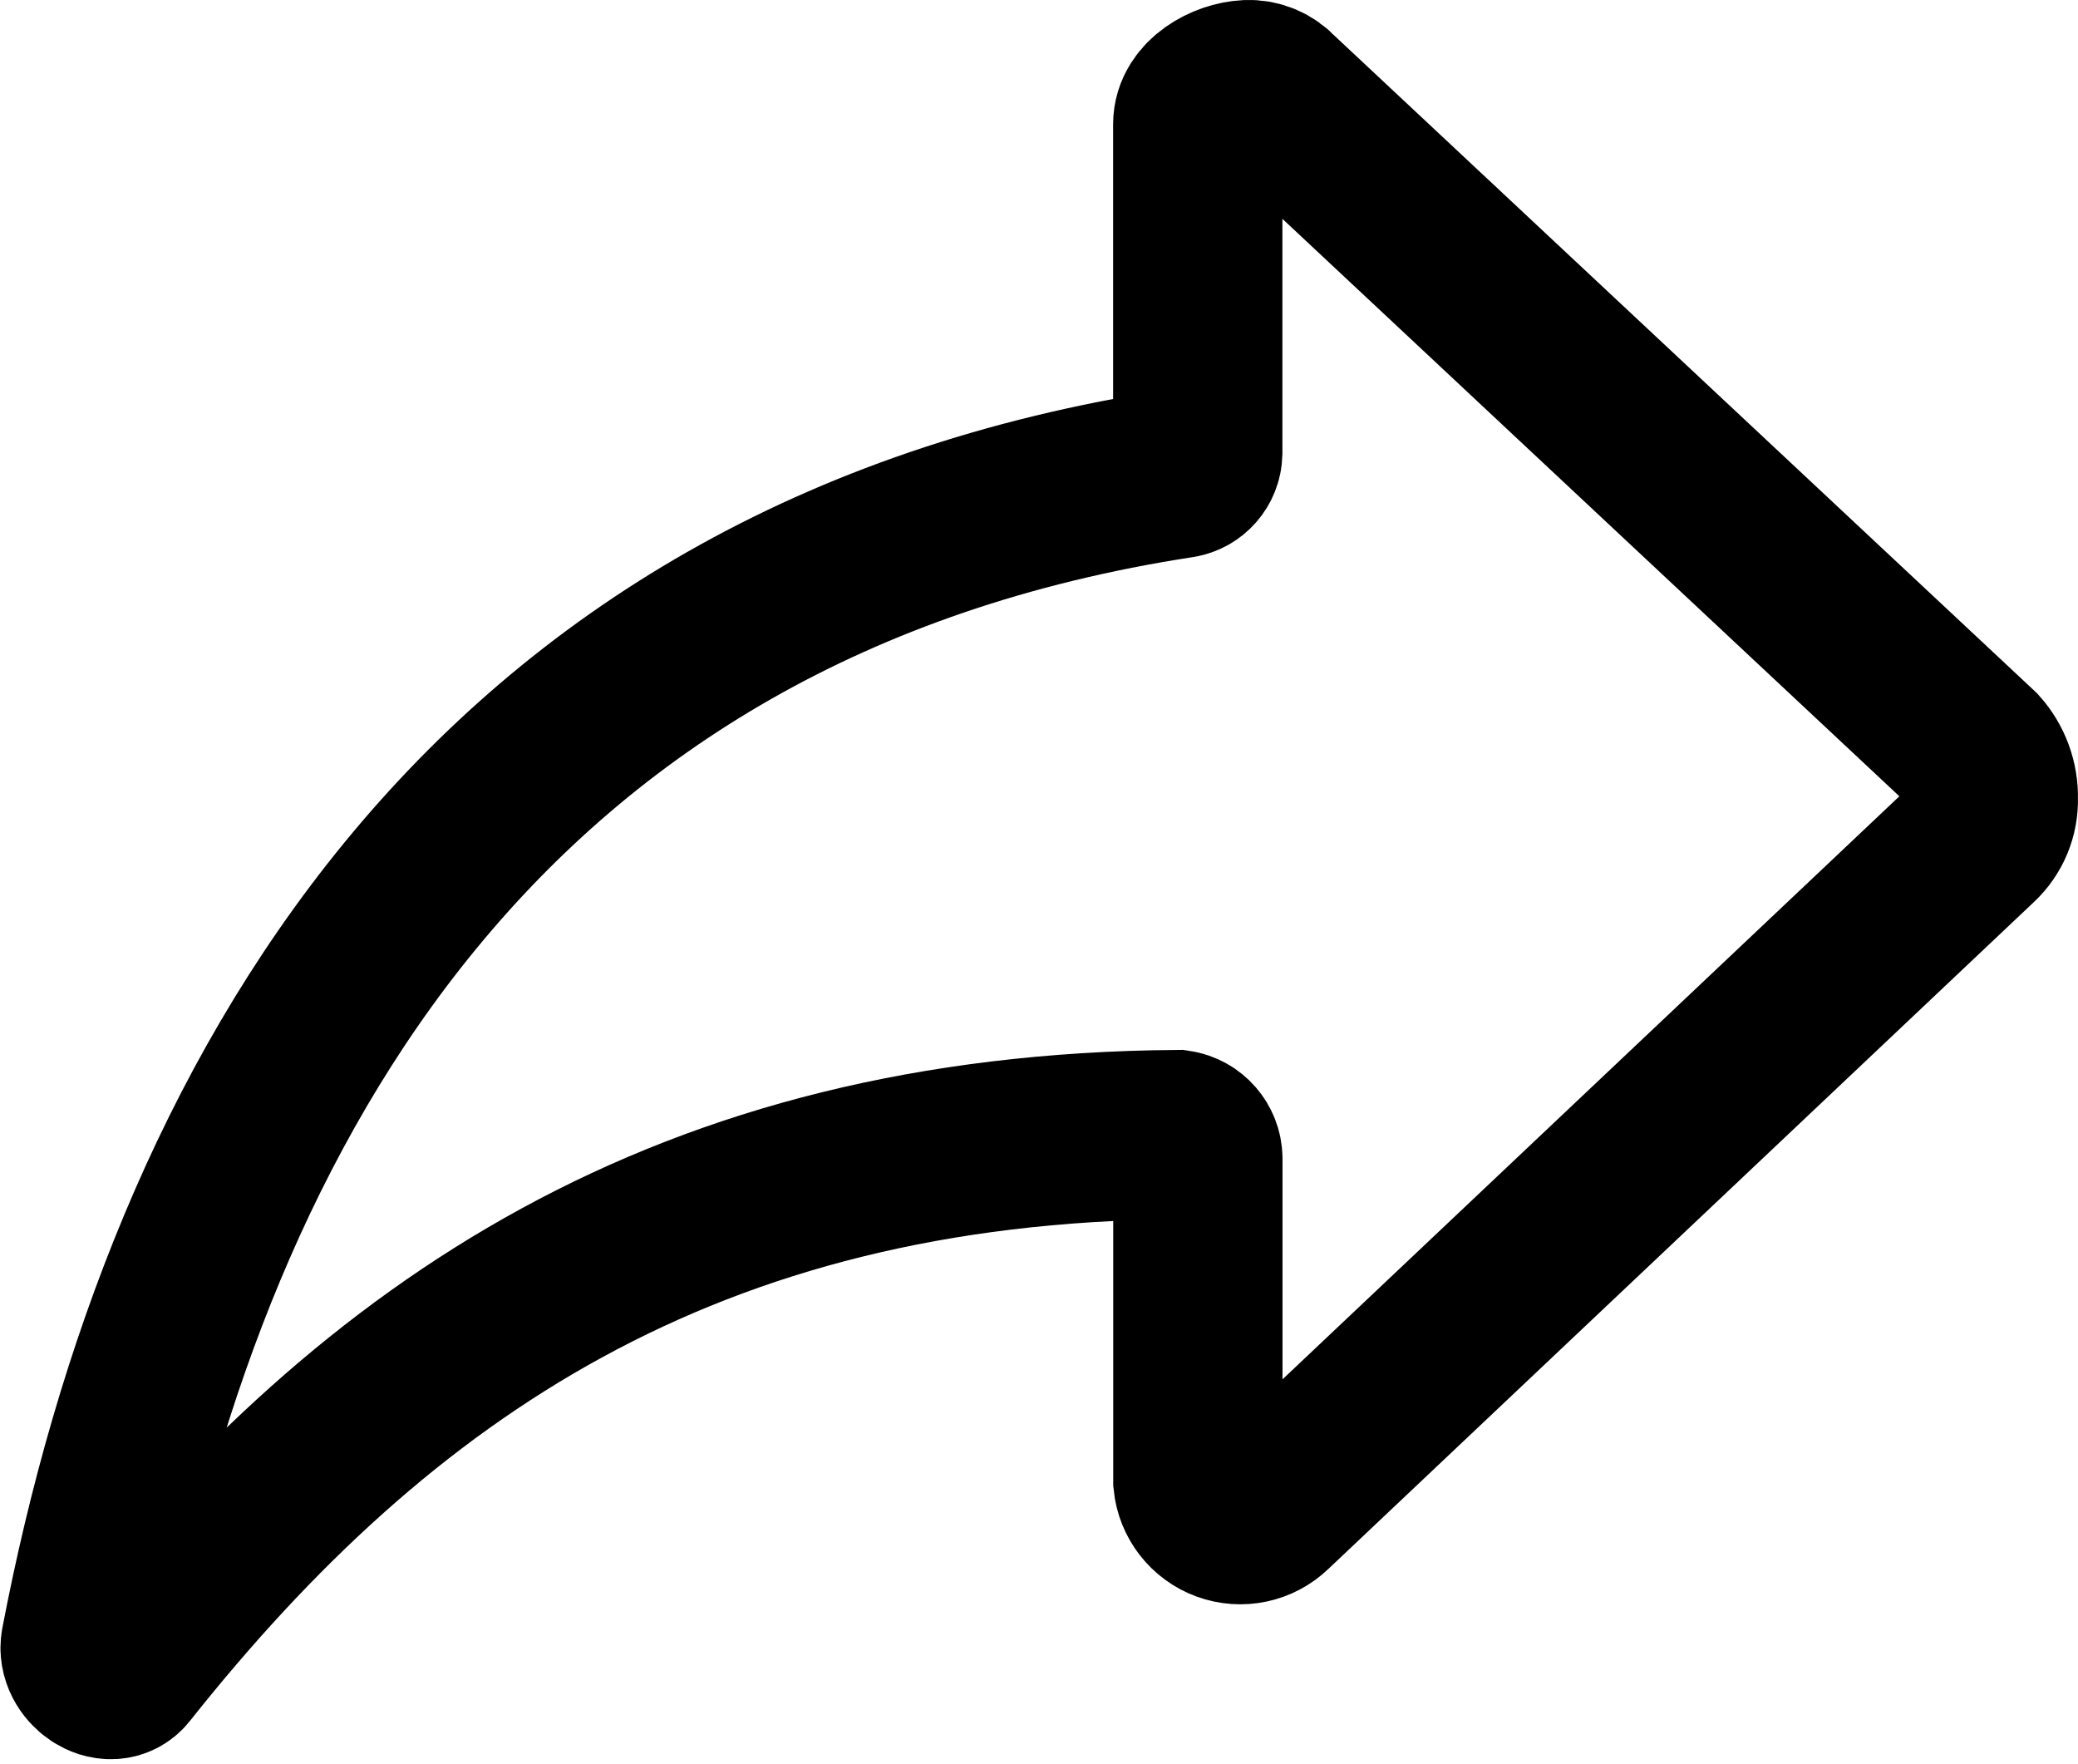
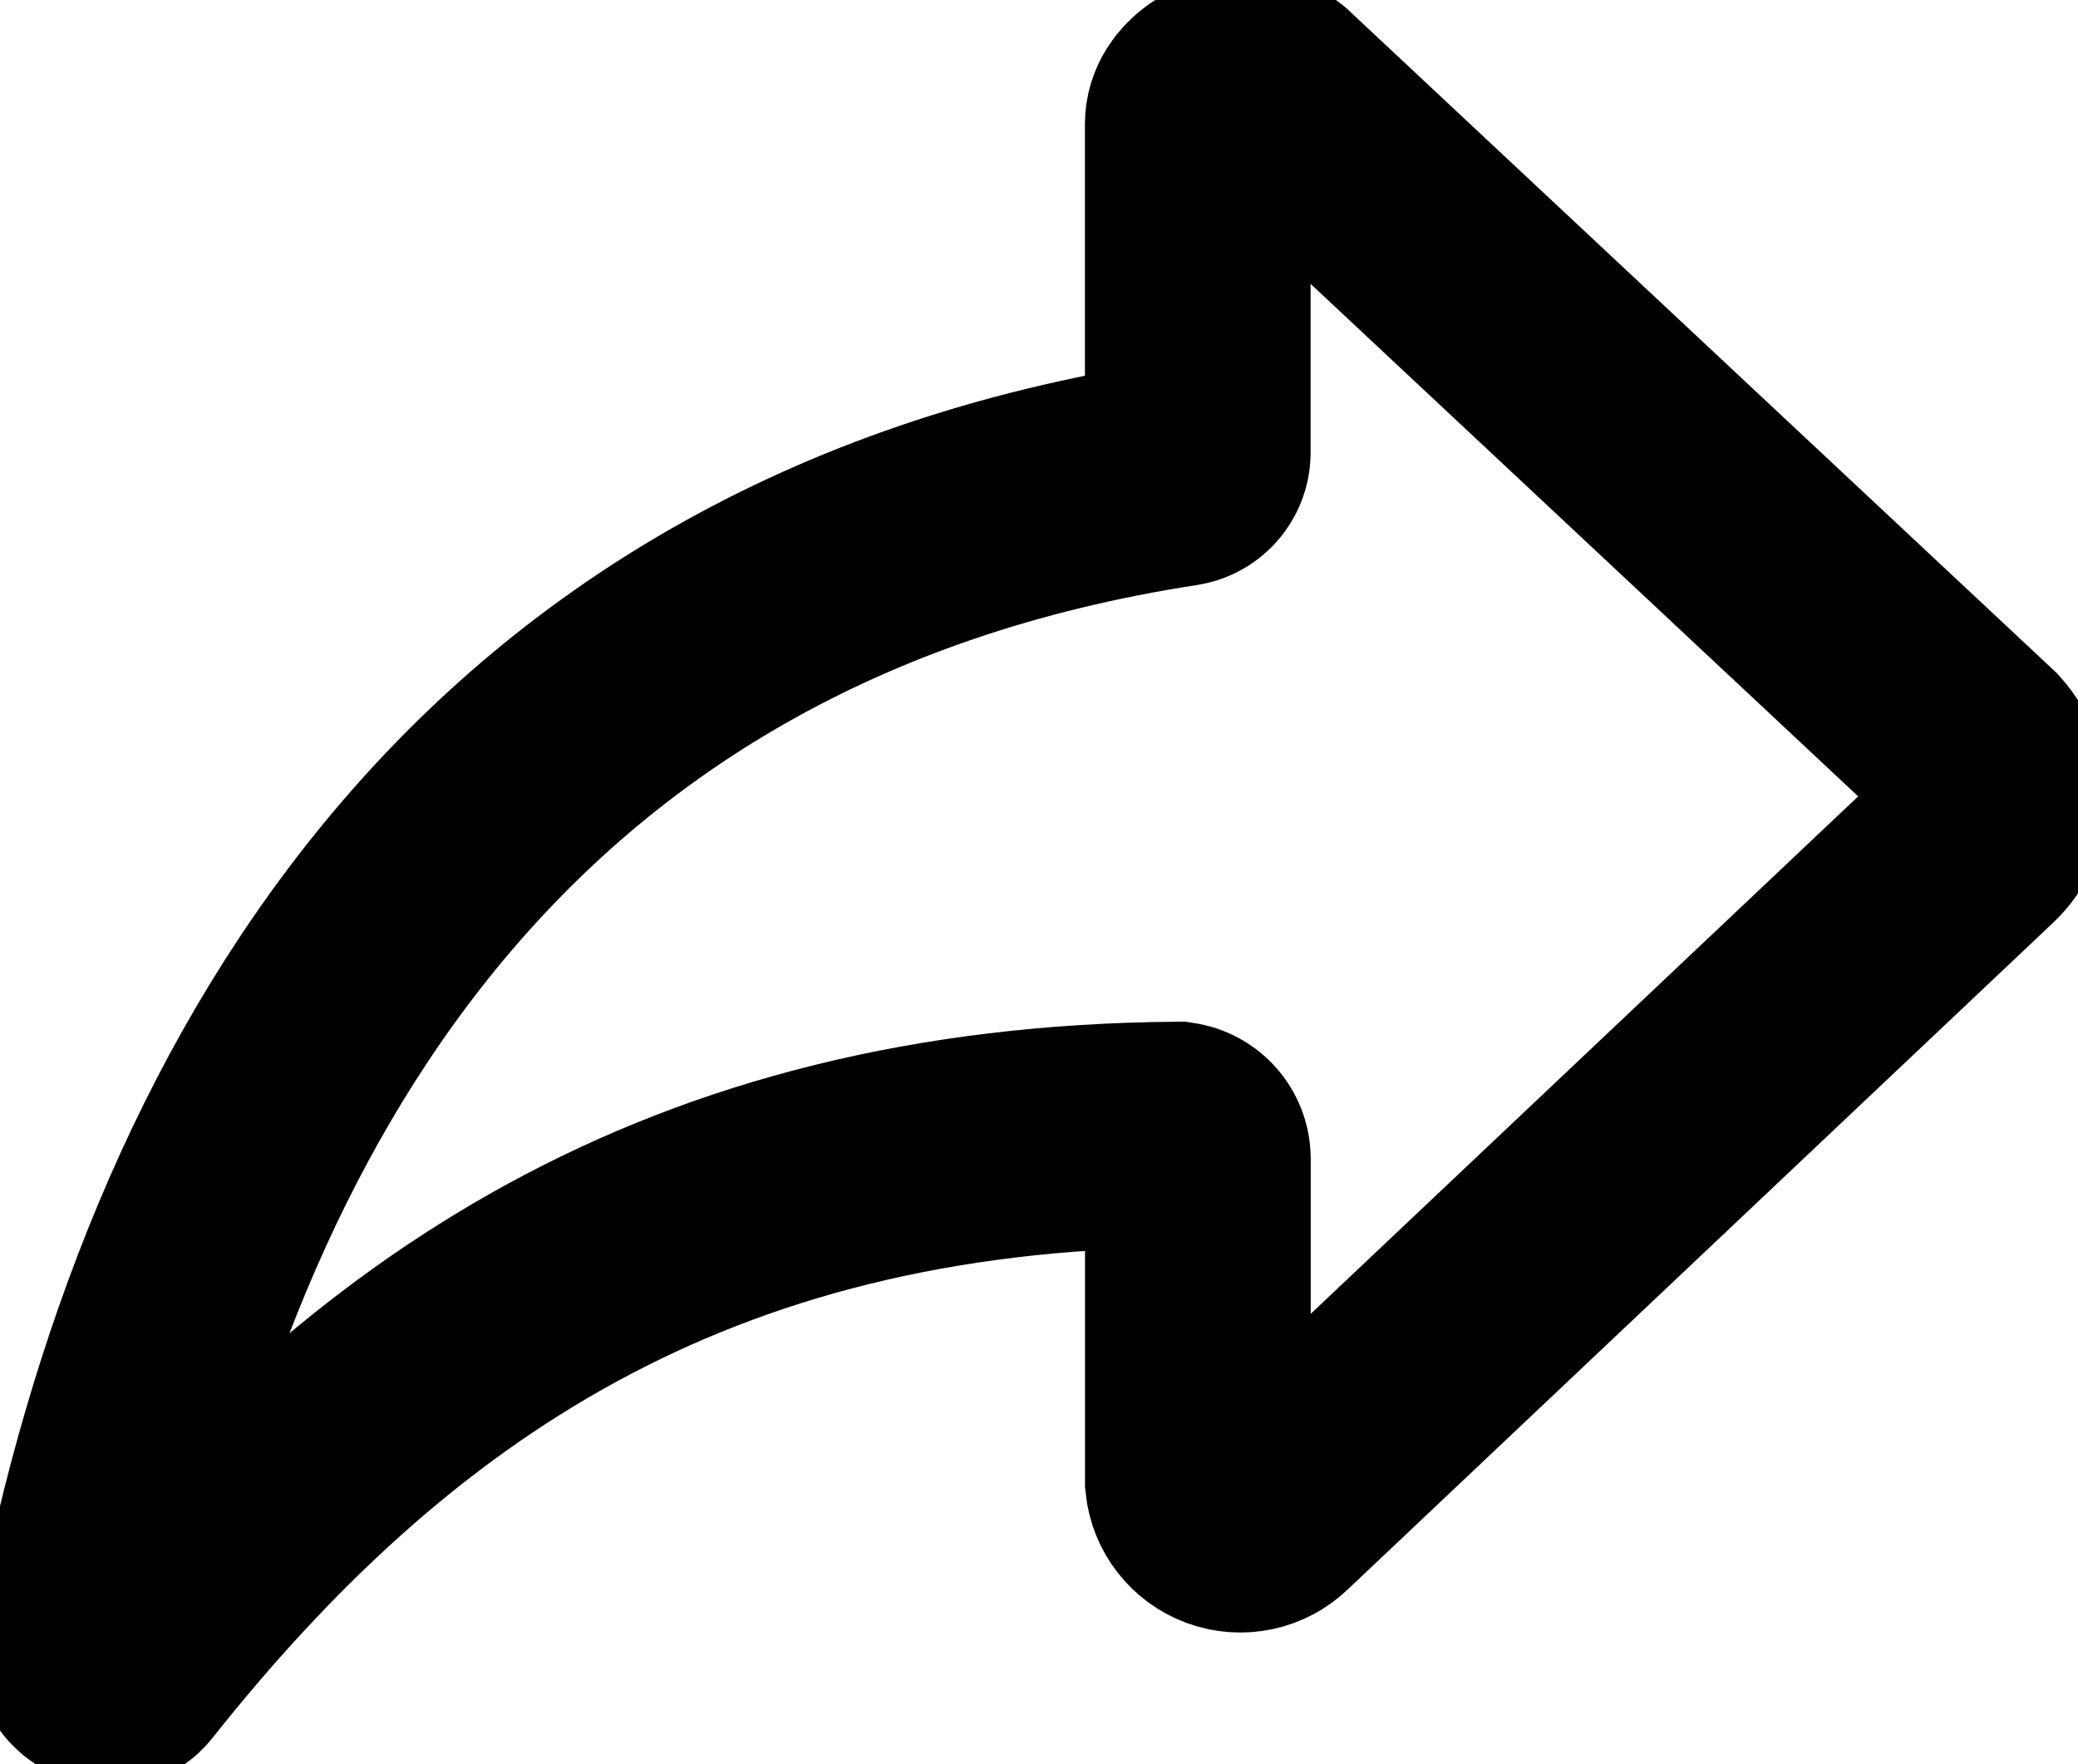
<svg xmlns="http://www.w3.org/2000/svg" width="36.827" height="31.247" viewBox="0 0 36.827 31.247">
-   <path id="Icon_ionic-ios-share-alt" data-name="Icon ionic-ios-share-alt" d="M38.02,18.584,25.6,6.961A.635.635,0,0,0,25.1,6.75c-.387.018-.88.291-.88.7v5.829a.376.376,0,0,1-.317.361C11.552,15.537,6.349,24.782,4.508,34.38c-.07.379.44.731.678.431,4.508-5.679,9.994-9.386,18.666-9.456a.436.436,0,0,1,.37.423V31.5a.756.756,0,0,0,1.277.467L38.011,20.142a.972.972,0,0,0,.308-.74A1.18,1.18,0,0,0,38.02,18.584Z" transform="translate(-2.993 -5.25)" fill="none" stroke="#000" stroke-width="3" />
+   <path id="Icon_ionic-ios-share-alt" data-name="Icon ionic-ios-share-alt" d="M38.02,18.584,25.6,6.961A.635.635,0,0,0,25.1,6.75c-.387.018-.88.291-.88.7v5.829a.376.376,0,0,1-.317.361C11.552,15.537,6.349,24.782,4.508,34.38c-.07.379.44.731.678.431,4.508-5.679,9.994-9.386,18.666-9.456a.436.436,0,0,1,.37.423V31.5a.756.756,0,0,0,1.277.467L38.011,20.142a.972.972,0,0,0,.308-.74A1.18,1.18,0,0,0,38.02,18.584Z" transform="translate(-2.993 -5.25)" fill="none" stroke="#000" stroke-width="4" />
</svg>
